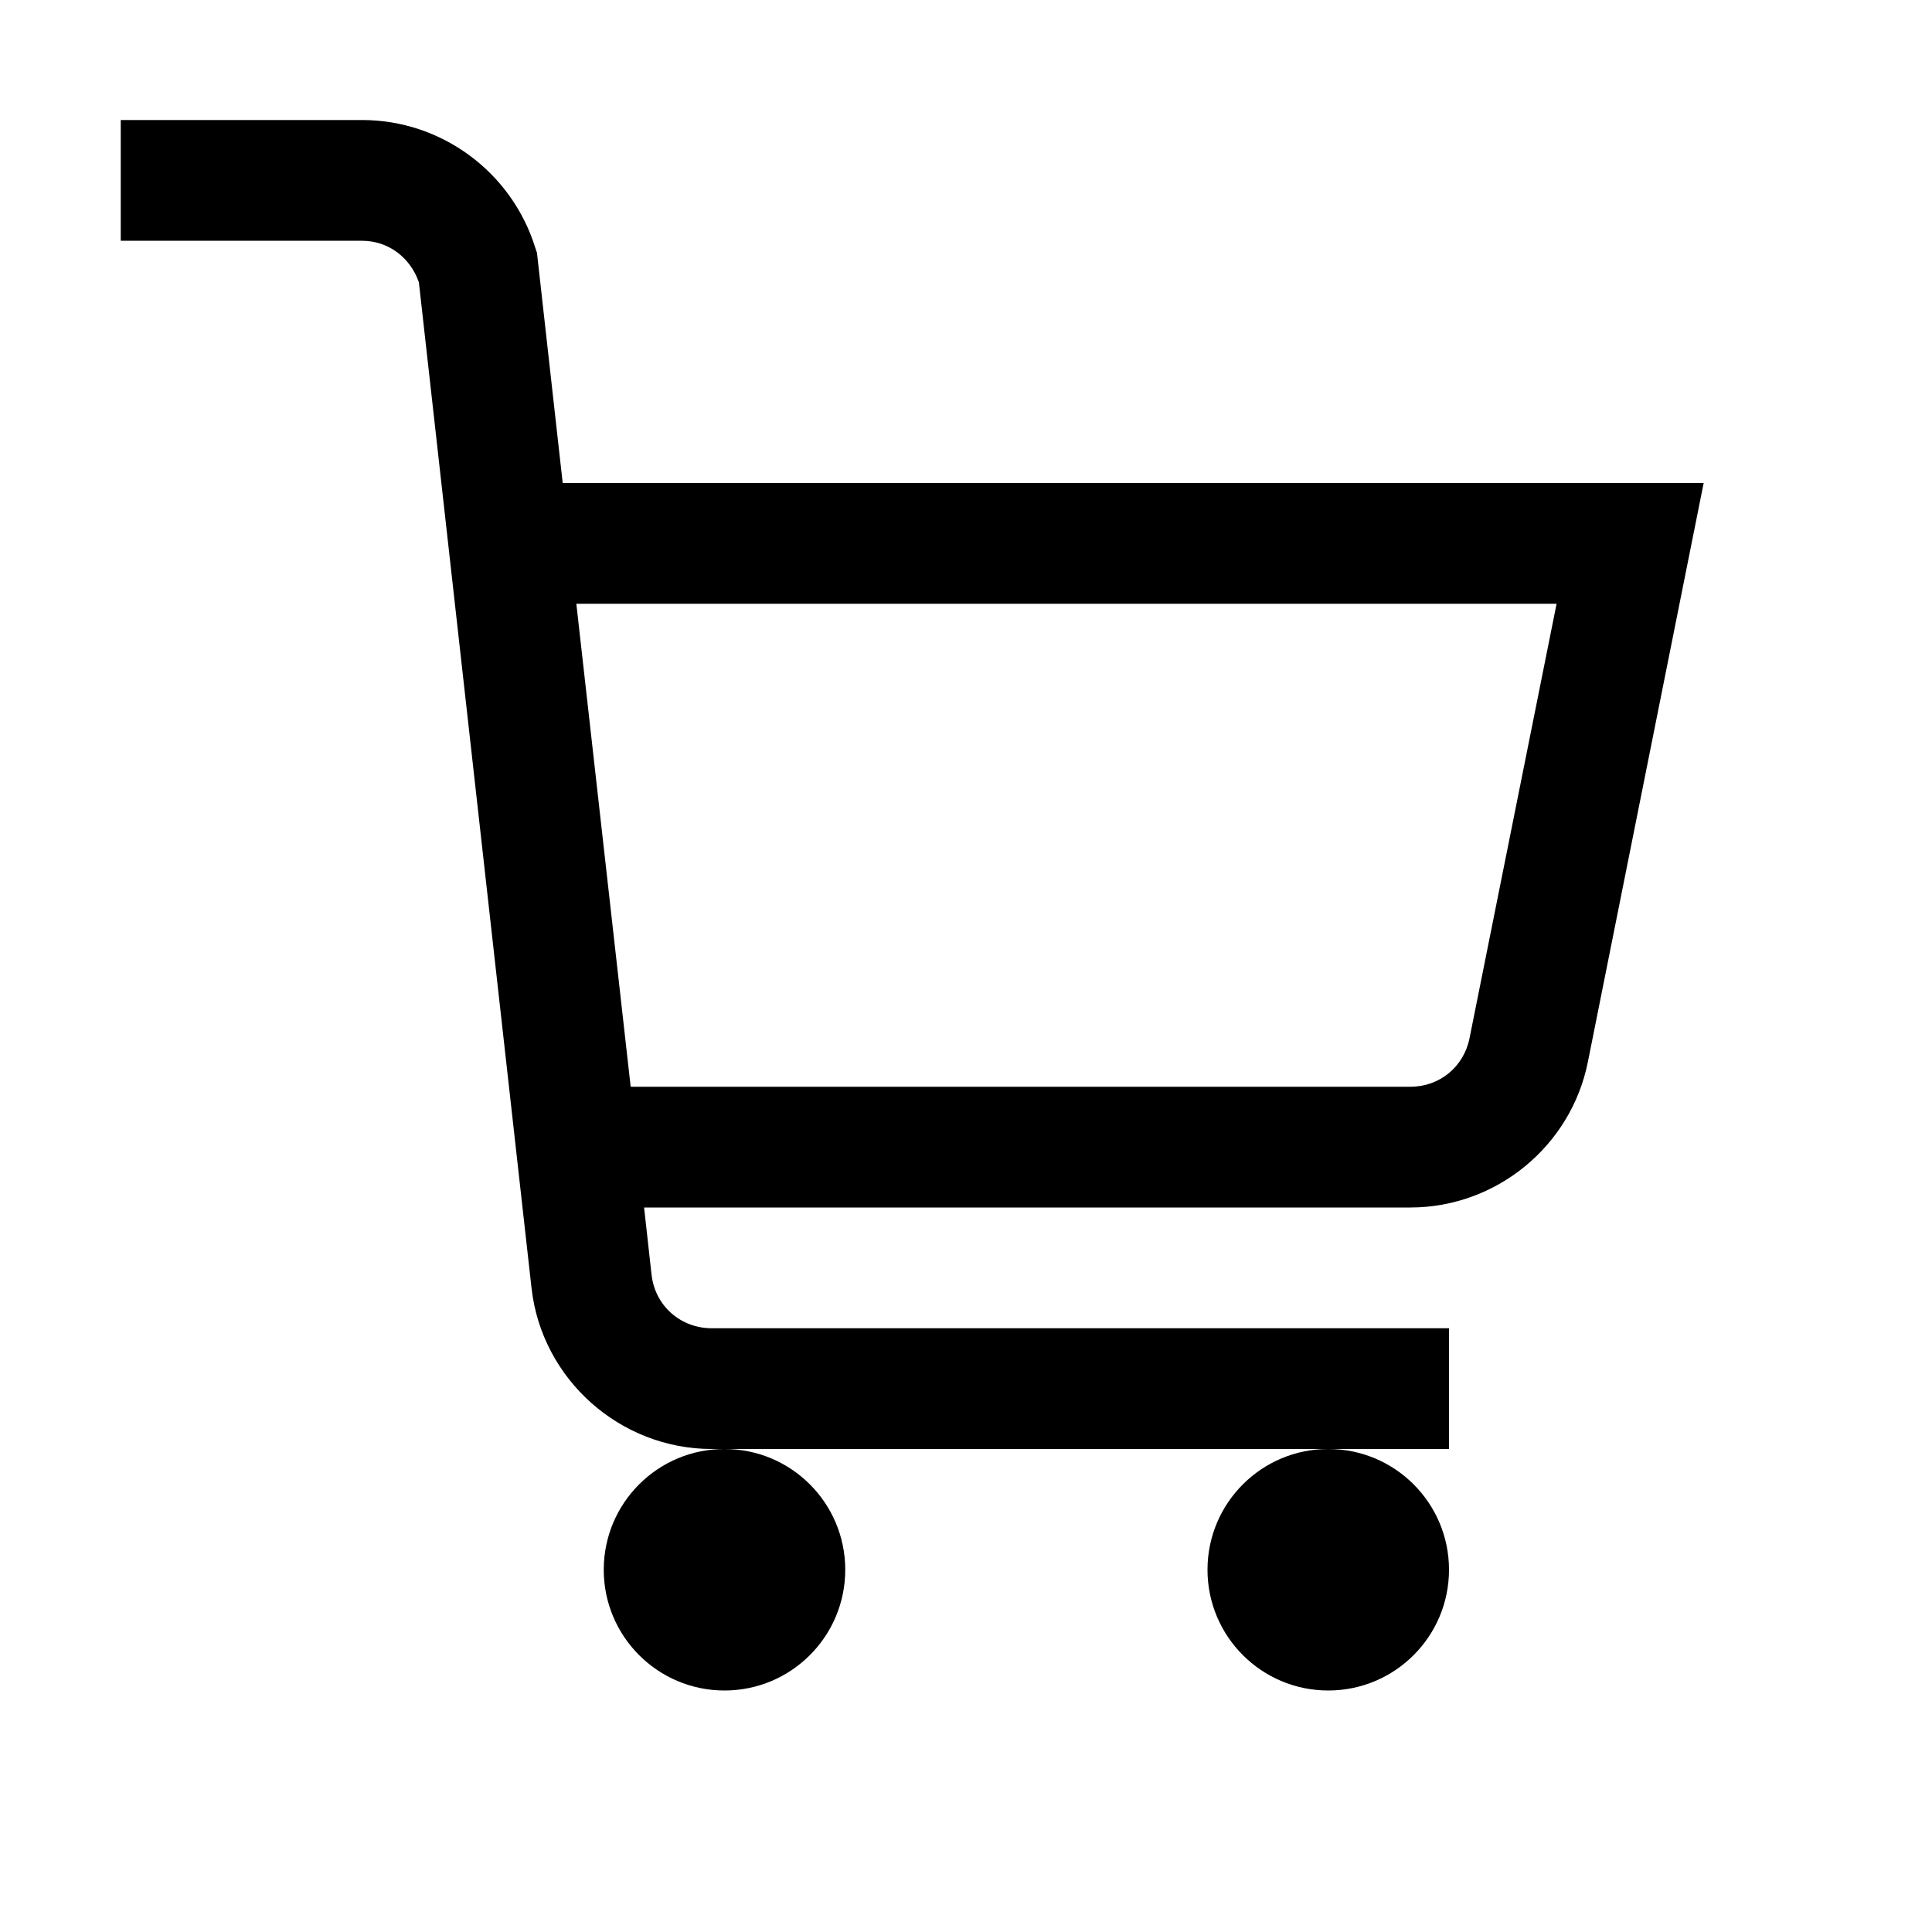
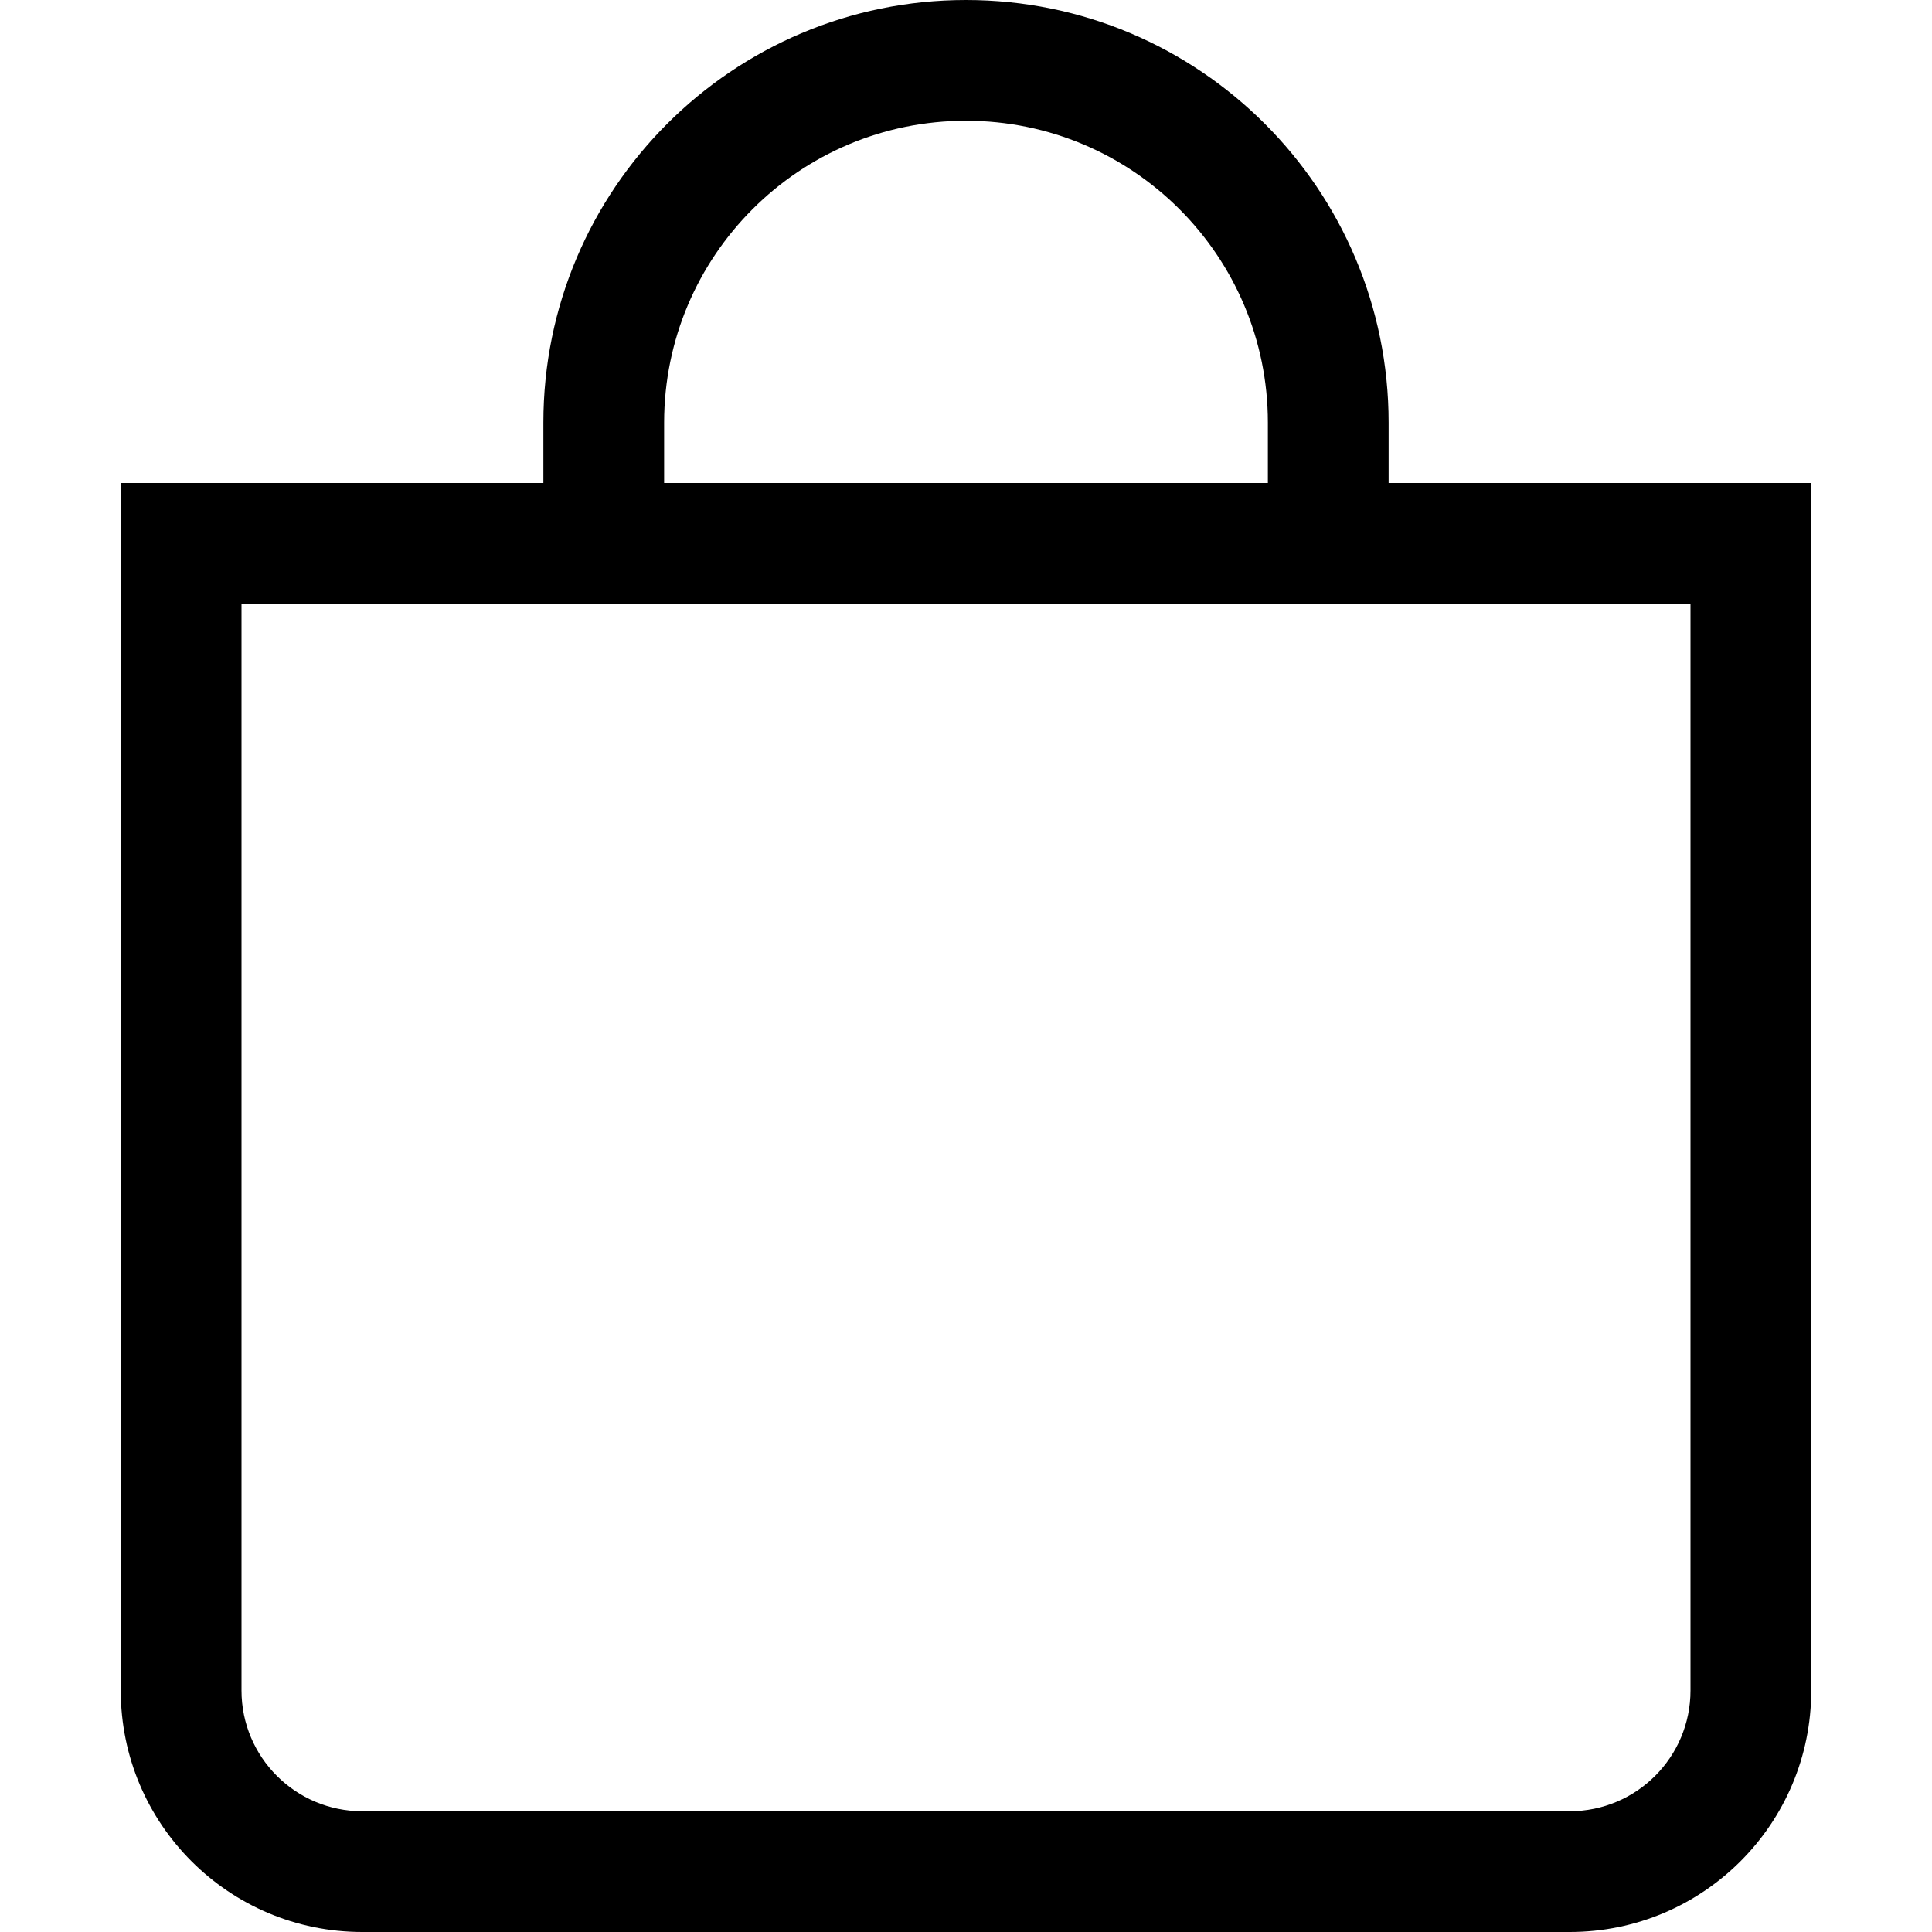
- <svg xmlns="http://www.w3.org/2000/svg" viewBox="0 0 16 16">
-   <path style="line-height:normal;text-indent:0;text-align:start;text-decoration-line:none;text-decoration-style:solid;text-decoration-color:#000;text-transform:none;block-progression:tb;isolation:auto;mix-blend-mode:normal" d="M 1 0.994 L 1 1.994 L 3 1.994 C 3.216 1.994 3.399 2.134 3.469 2.338 L 4.402 10.668 C 4.487 11.423 5.135 12 5.895 12 L 6 12 L 11 12 L 12 12 L 12 11 L 5.895 11 C 5.636 11 5.425 10.814 5.396 10.557 L 5.334 10 L 11.68 10 C 12.391 10 13.01 9.493 13.15 8.795 L 14.109 4 L 4.66 4 L 4.447 2.094 L 4.432 2.049 C 4.237 1.424 3.655 0.994 3 0.994 L 1 0.994 z M 11 12 A 1 1 0 0 0 10 13 A 1 1 0 0 0 11 14 A 1 1 0 0 0 12 13 A 1 1 0 0 0 11 12 z M 6 12 A 1 1 0 0 0 5 13 A 1 1 0 0 0 6 14 A 1 1 0 0 0 7 13 A 1 1 0 0 0 6 12 z M 4.773 5 L 12.891 5 L 12.17 8.598 C 12.122 8.836 11.922 9 11.68 9 L 5.223 9 L 4.773 5 z" font-weight="400" font-family="sans-serif" white-space="normal" overflow="visible" />
+ <svg xmlns="http://www.w3.org/2000/svg" width="16" height="16" fill="currentColor" class="bi bi-bag" viewBox="0 0 16 16">
+   <path fill-rule="evenodd" d="M8 1a2.5 2.5 0 0 0-2.5 2.5V4h5v-.5A2.5 2.5 0 0 0 8 1zm3.5 3v-.5a3.5 3.5 0 1 0-7 0V4H1v10a2 2 0 0 0 2 2h10a2 2 0 0 0 2-2V4h-3.5zM2 5v9a1 1 0 0 0 1 1h10a1 1 0 0 0 1-1V5H2z" />
</svg>
